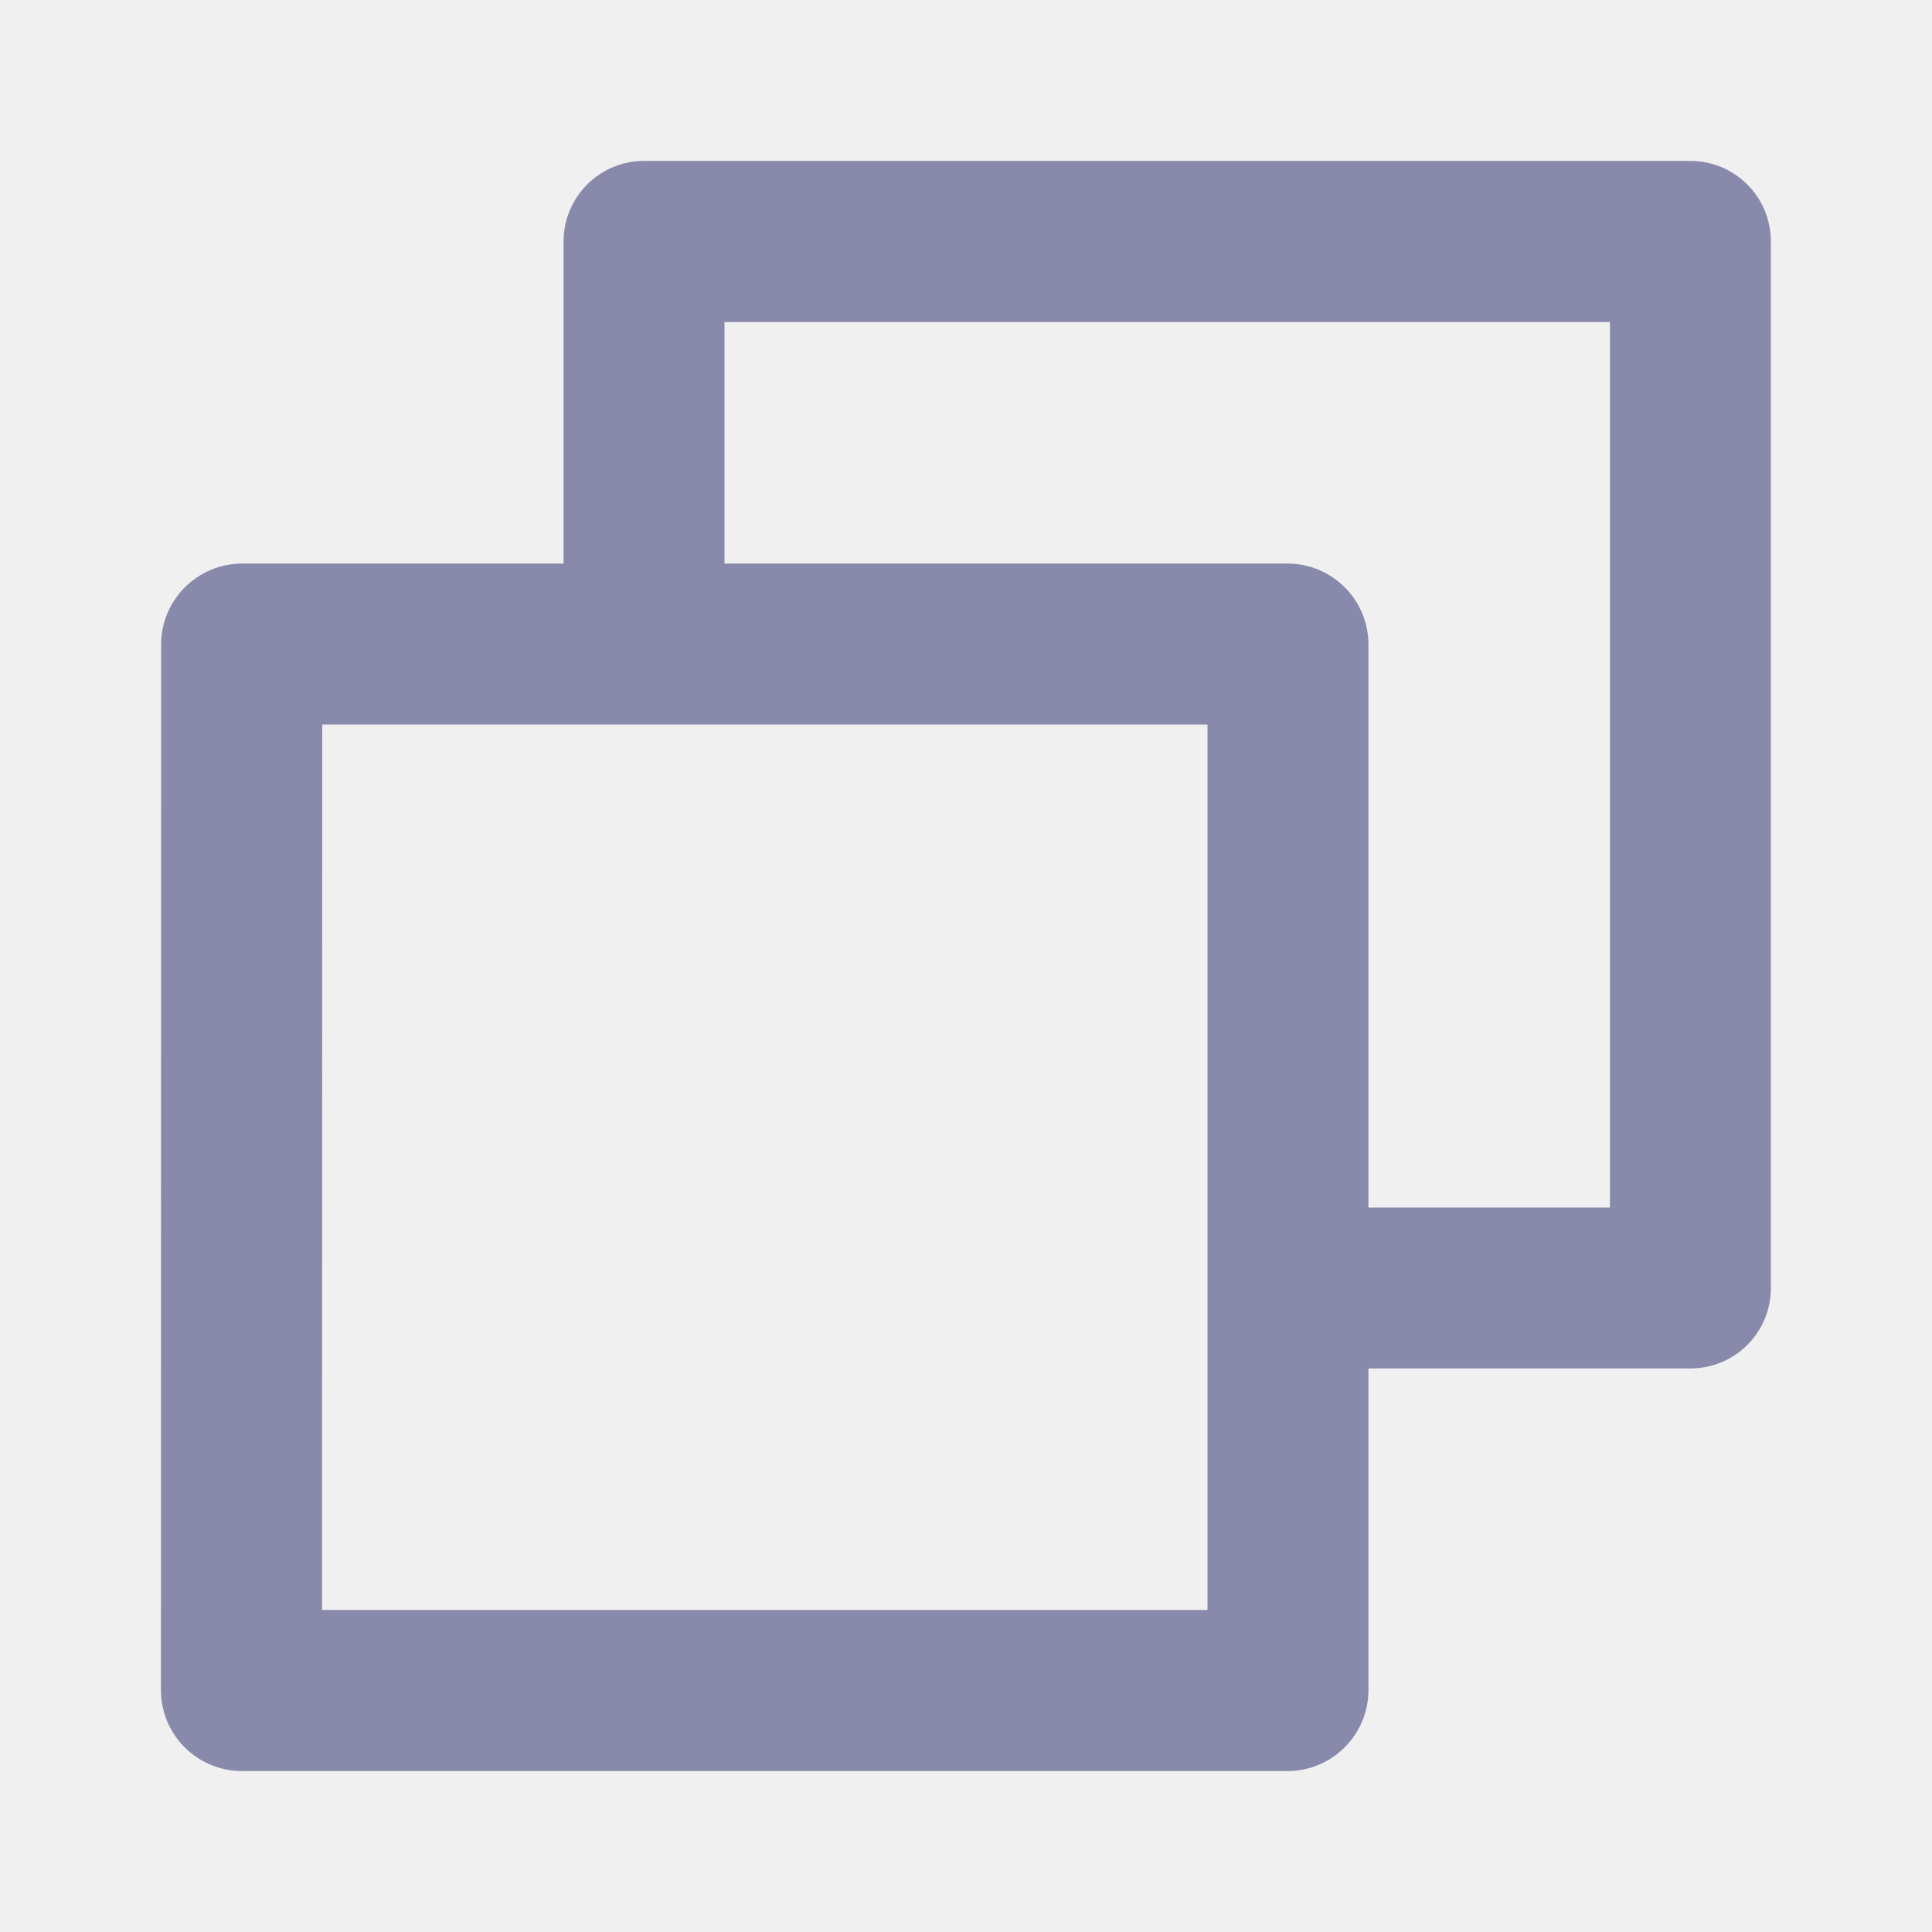
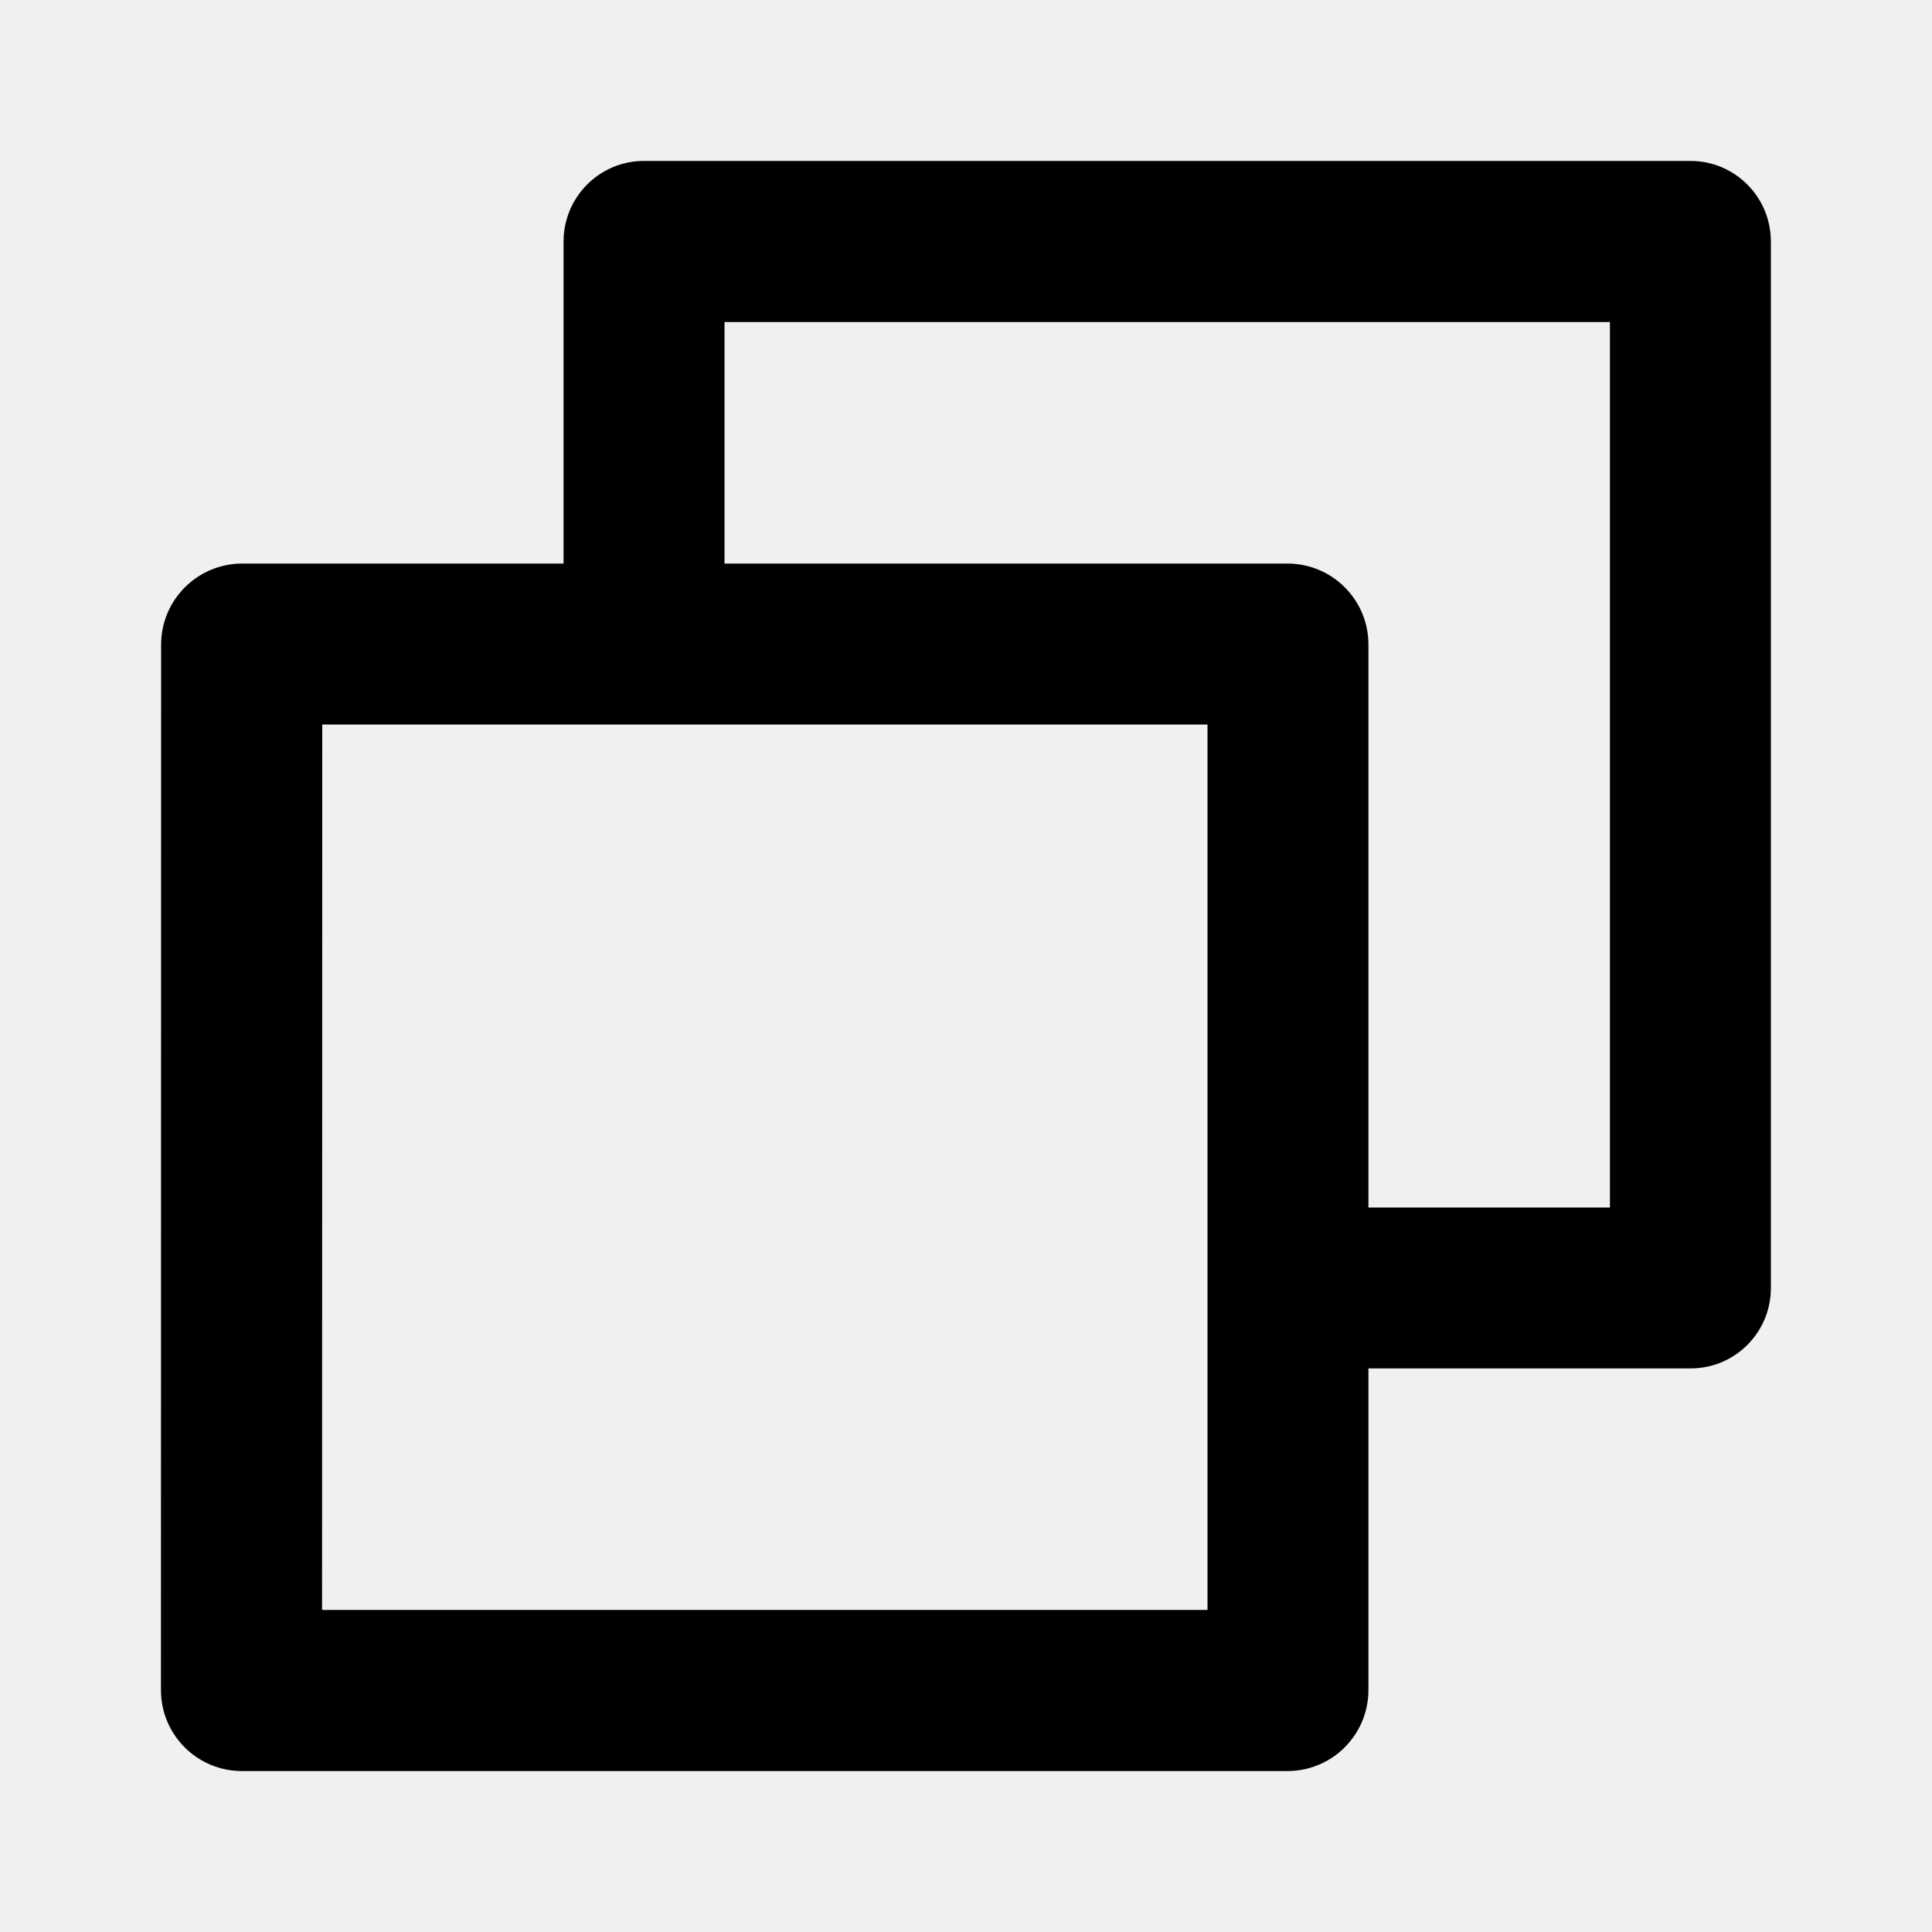
<svg xmlns="http://www.w3.org/2000/svg" width="10" height="10" viewBox="0 0 10 10" fill="none">
  <g clip-path="url(#clip0_620_8607)">
-     <path d="M2.917 2.917V1.25C2.917 1.02 3.103 0.833 3.333 0.833H8.75C8.98 0.833 9.166 1.02 9.166 1.25V6.667C9.166 6.897 8.98 7.083 8.75 7.083H7.083V8.747C7.083 8.979 6.896 9.167 6.663 9.167H1.253C1.021 9.167 0.833 8.98 0.833 8.747L0.834 3.336C0.834 3.105 1.022 2.917 1.254 2.917H2.917ZM3.75 2.917H6.664C6.895 2.917 7.083 3.104 7.083 3.336V6.25H8.333V1.667H3.75V2.917ZM1.668 3.75L1.667 8.333H6.25V3.75H1.668Z" fill="#8989AB" />
+     <path d="M2.917 2.917V1.25C2.917 1.02 3.103 0.833 3.333 0.833H8.75C8.98 0.833 9.166 1.02 9.166 1.25V6.667C9.166 6.897 8.98 7.083 8.75 7.083H7.083V8.747C7.083 8.979 6.896 9.167 6.663 9.167H1.253C1.021 9.167 0.833 8.98 0.833 8.747L0.834 3.336C0.834 3.105 1.022 2.917 1.254 2.917H2.917ZM3.75 2.917H6.664C6.895 2.917 7.083 3.104 7.083 3.336V6.25H8.333V1.667H3.75V2.917ZM1.668 3.75L1.667 8.333H6.25V3.75H1.668Z" fill="black" />
  </g>
  <defs>
    <clipPath id="clip0_620_8607">
      <rect width="10" height="10" fill="white" />
    </clipPath>
  </defs>
</svg>
